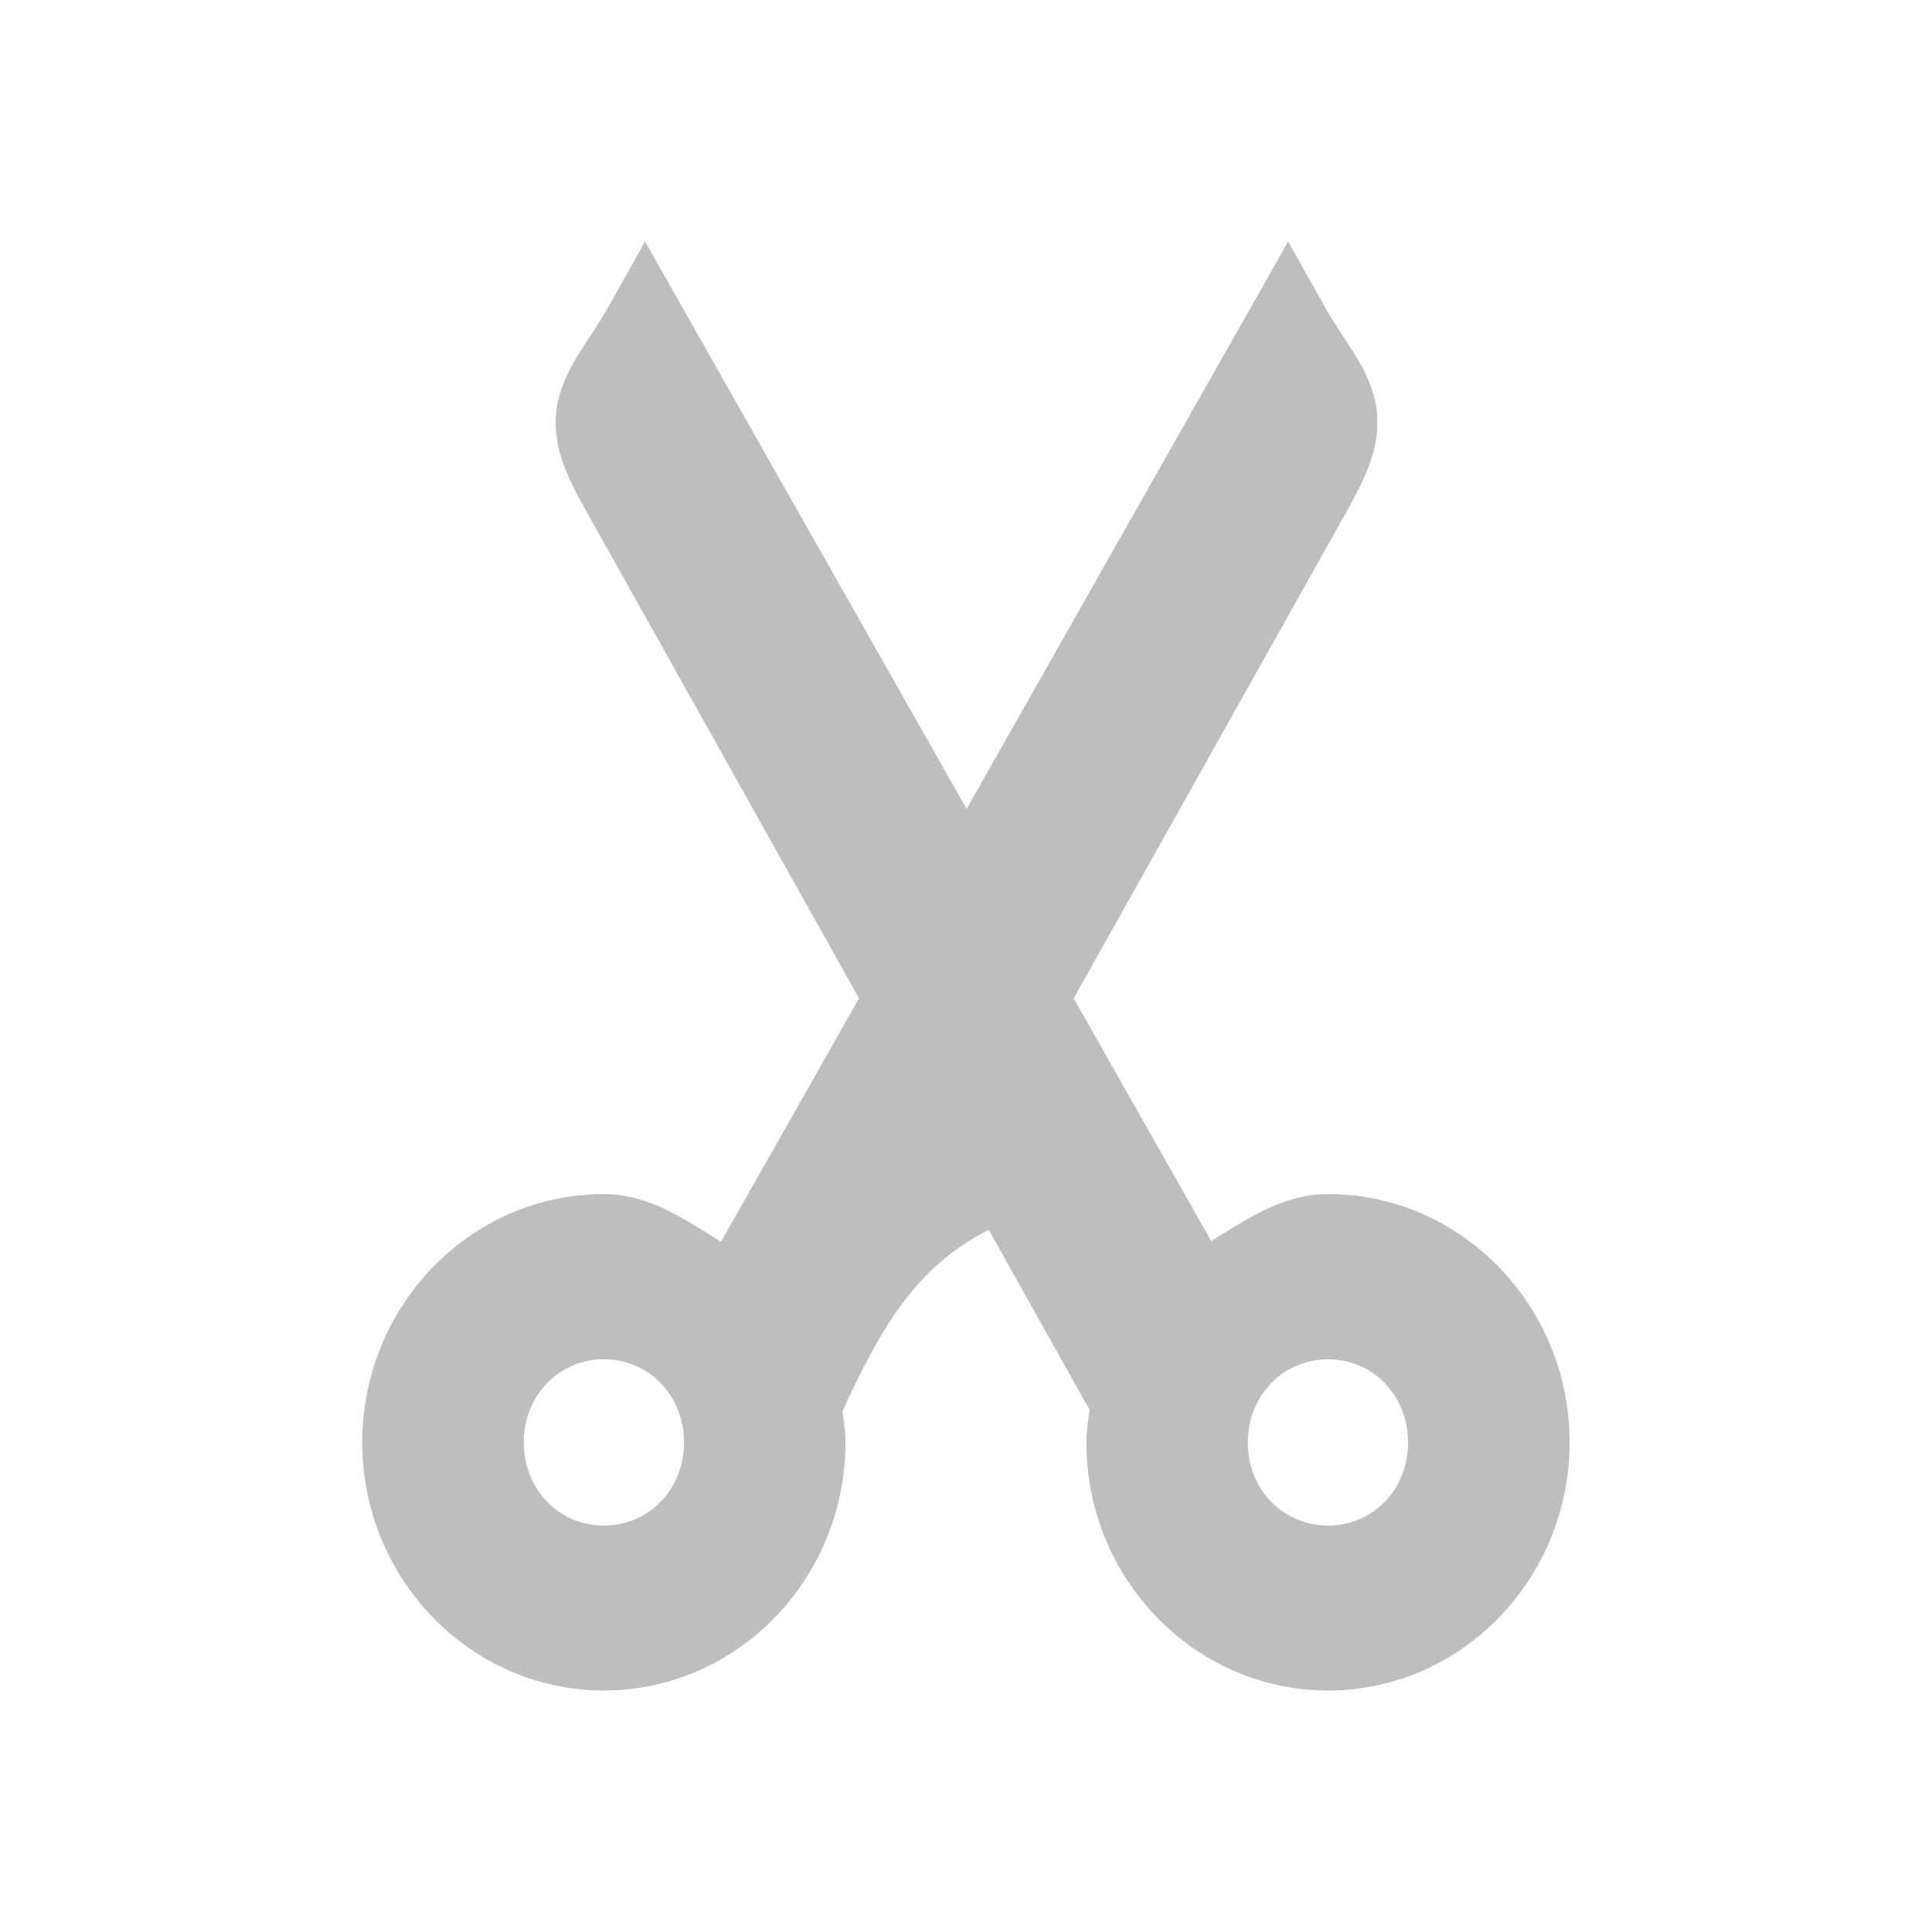
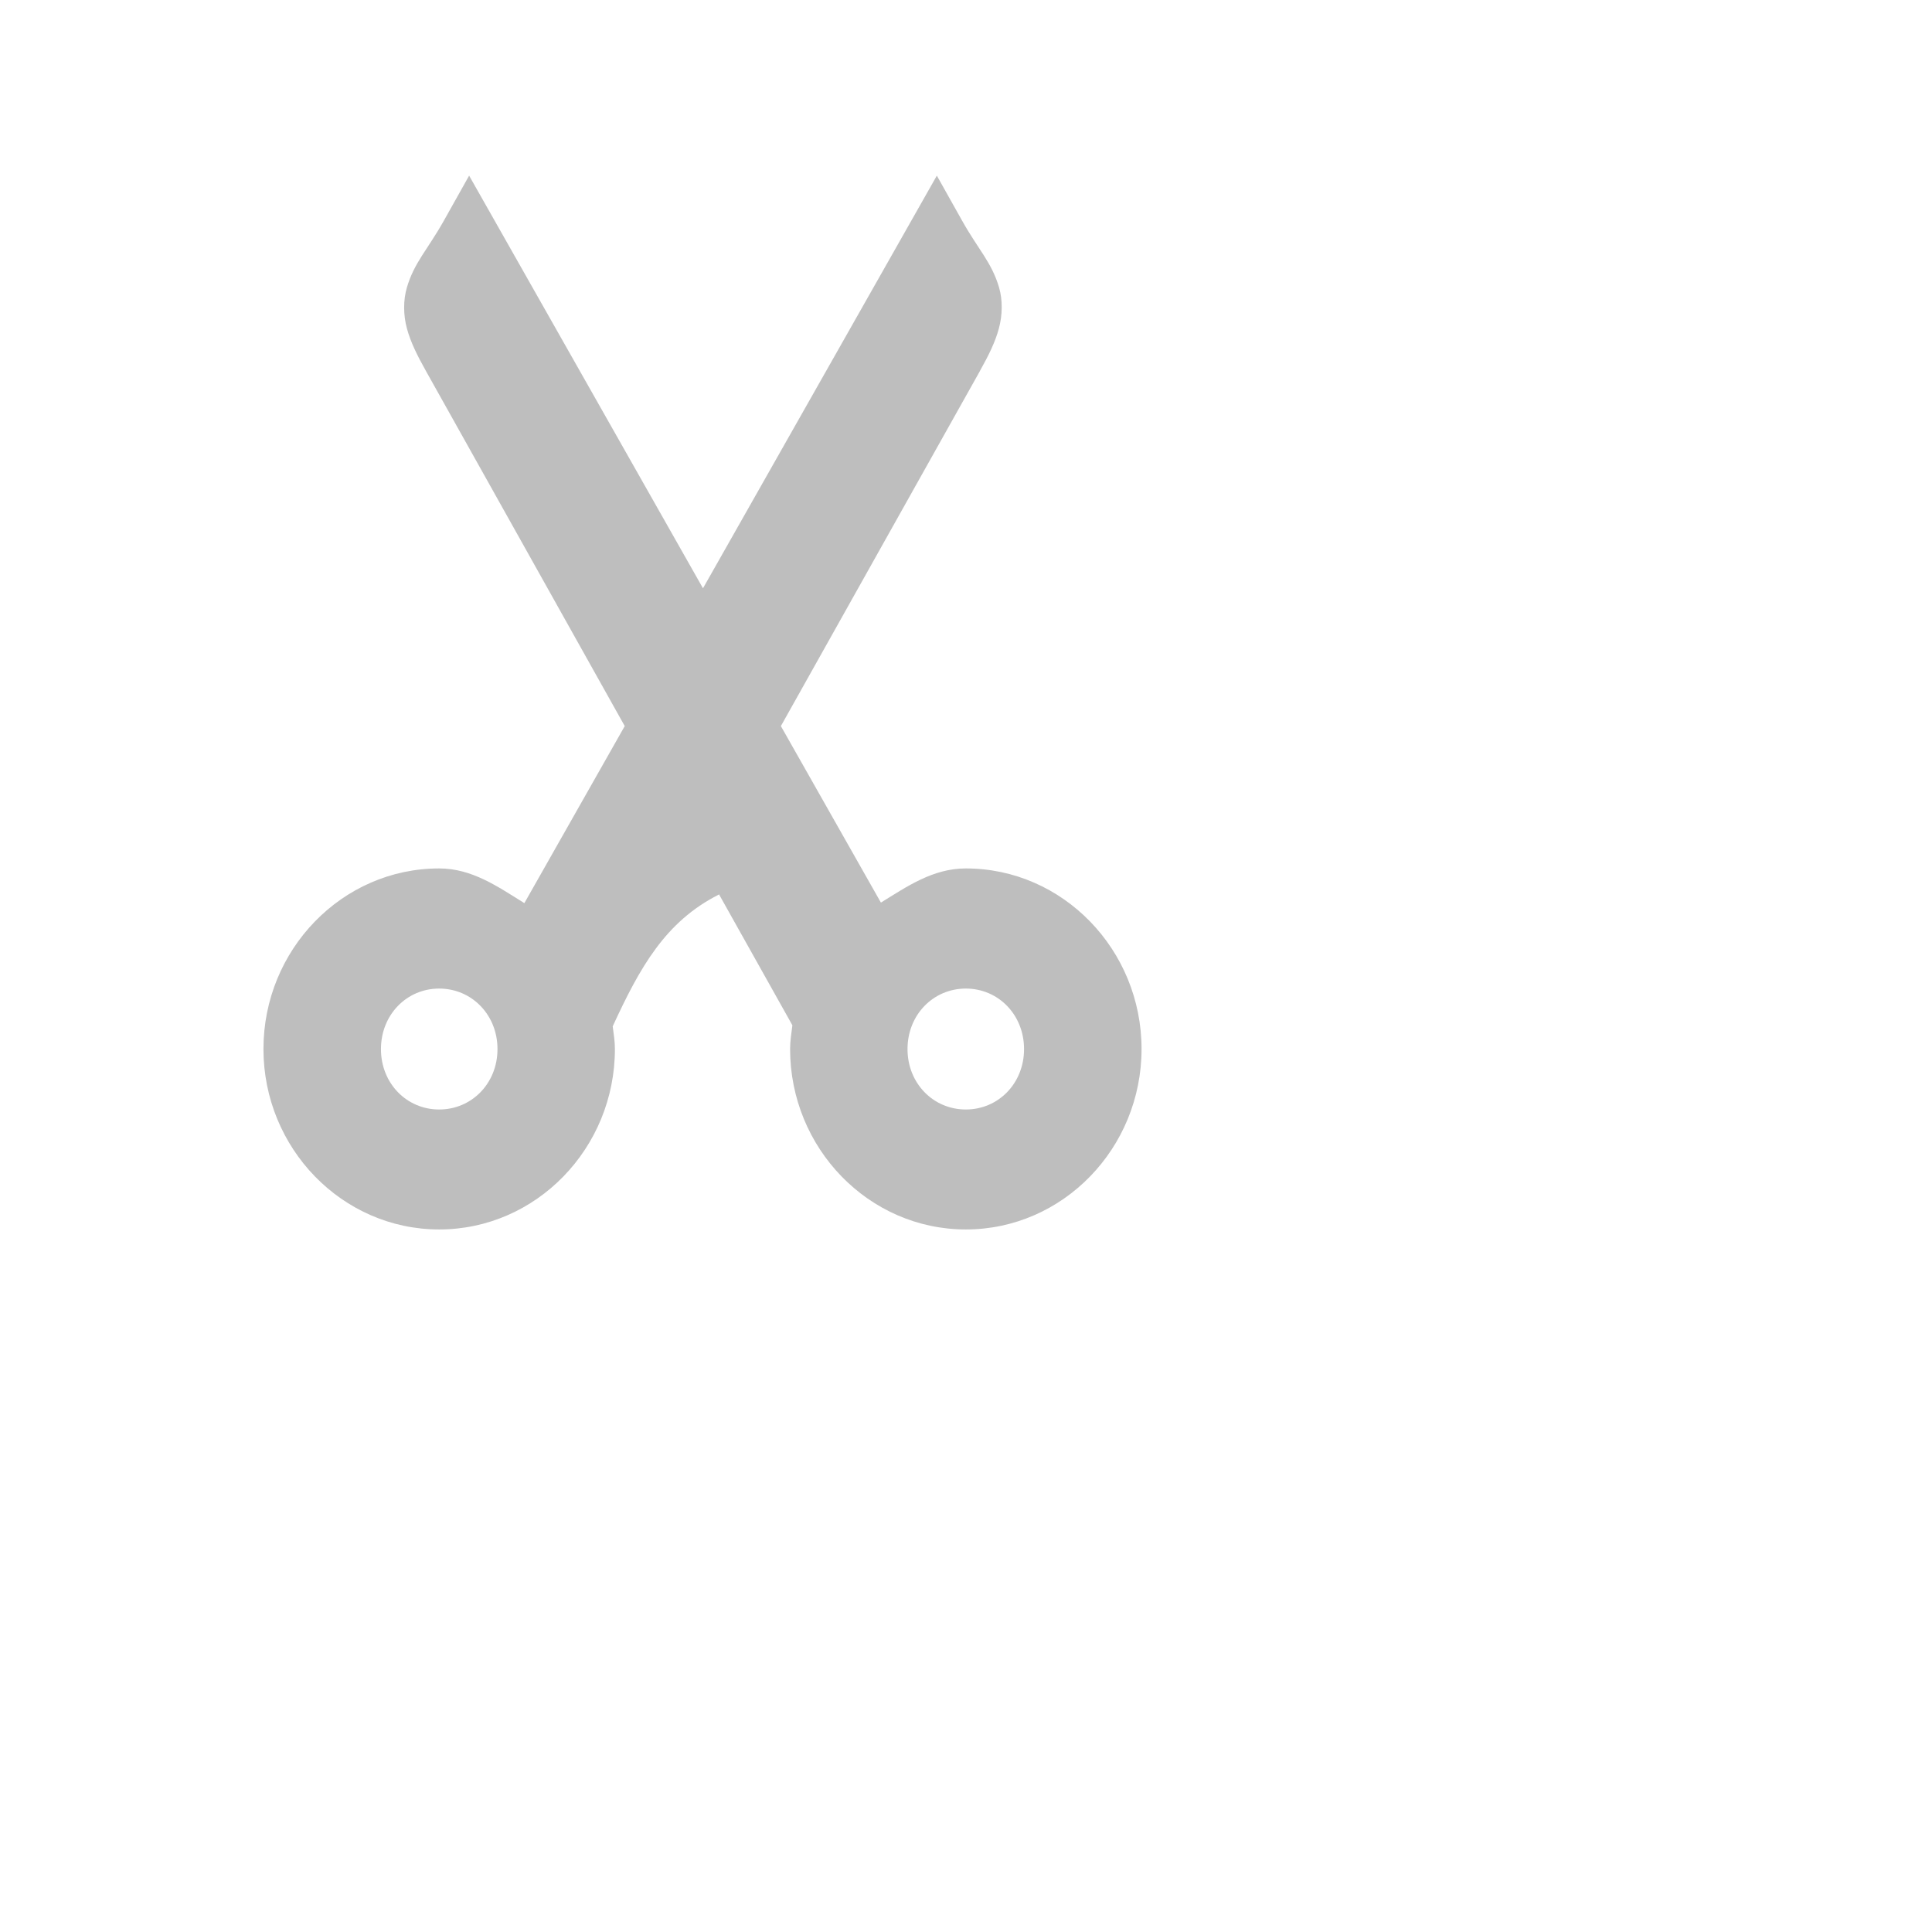
- <svg xmlns="http://www.w3.org/2000/svg" viewBox="0 0 16 16">
-   <path d="m5.342 2-.29.517c-.18.321-.336.473-.419.758-.042.143-.041.313.001.467.042.154.115.302.217.484l2.263 4.042-1.143 2.016c-.299-.185-.594-.395-.97-.395-1.106 0-2.001.926-2.001 2.056 0 1.13.896 2.055 2.001 2.055s2.001-.925 2.001-2.055c0-.089-.014-.173-.025-.258.308-.669.599-1.192 1.206-1.499.002-.002.002-.003.004-.005l.836 1.492c-.011.089-.026.177-.026.27 0 1.13.896 2.055 2.001 2.055 1.106 0 2.001-.925 2.001-2.055 0-1.13-.896-2.056-2.001-2.056-.375 0-.67.206-.967.389l-1.139-2.01 2.266-4.042v-.001c.102-.182.174-.329.216-.483.042-.154.044-.325.003-.467-.083-.285-.239-.437-.419-.758l-.29-.517-2.663 4.699zm-.341 9.257c.371 0 .664.299.664.689s-.293.688-.664.688c-.371 0-.663-.298-.663-.688 0-.39.292-.689.663-.689zm5.997 0c .371 0 .663.299.663.689s-.292.688-.663.688c-.371 0-.664-.298-.664-.688 0-.39.293-.689.664-.689z" fill="#bebebe" />
+ <svg xmlns="http://www.w3.org/2000/svg" viewBox="0 0 22 22">
+   <defs id="defs3051">
+     <style type="text/css" id="current-color-scheme">
+      .ColorScheme-Text {
+        color:#bebebe;
+      }
+      </style>
+   </defs>
+   <path style="fill:currentColor;fill-opacity:1;stroke:none" d="m5.342 2-.29.517c-.18.321-.336.473-.419.758-.042.143-.041.313.001.467.042.154.115.302.217.484l2.263 4.042-1.143 2.016c-.299-.185-.594-.395-.97-.395-1.106 0-2.001.926-2.001 2.056 0 1.13.896 2.055 2.001 2.055s2.001-.925 2.001-2.055c0-.089-.014-.173-.025-.258.308-.669.599-1.192 1.206-1.499.002-.002.002-.003.004-.005l.836 1.492c-.011.089-.026.177-.026.27 0 1.13.896 2.055 2.001 2.055 1.106 0 2.001-.925 2.001-2.055 0-1.13-.896-2.056-2.001-2.056-.375 0-.67.206-.967.389l-1.139-2.01 2.266-4.042v-.001c.102-.182.174-.329.216-.483.042-.154.044-.325.003-.467-.083-.285-.239-.437-.419-.758l-.29-.517-2.663 4.699zm-.341 9.257c.371 0 .664.299.664.689s-.293.688-.664.688c-.371 0-.663-.298-.663-.688 0-.39.292-.689.663-.689zm5.997 0c .371 0 .663.299.663.689s-.292.688-.663.688c-.371 0-.664-.298-.664-.688 0-.39.293-.689.664-.689z" class="ColorScheme-Text" />
</svg>
